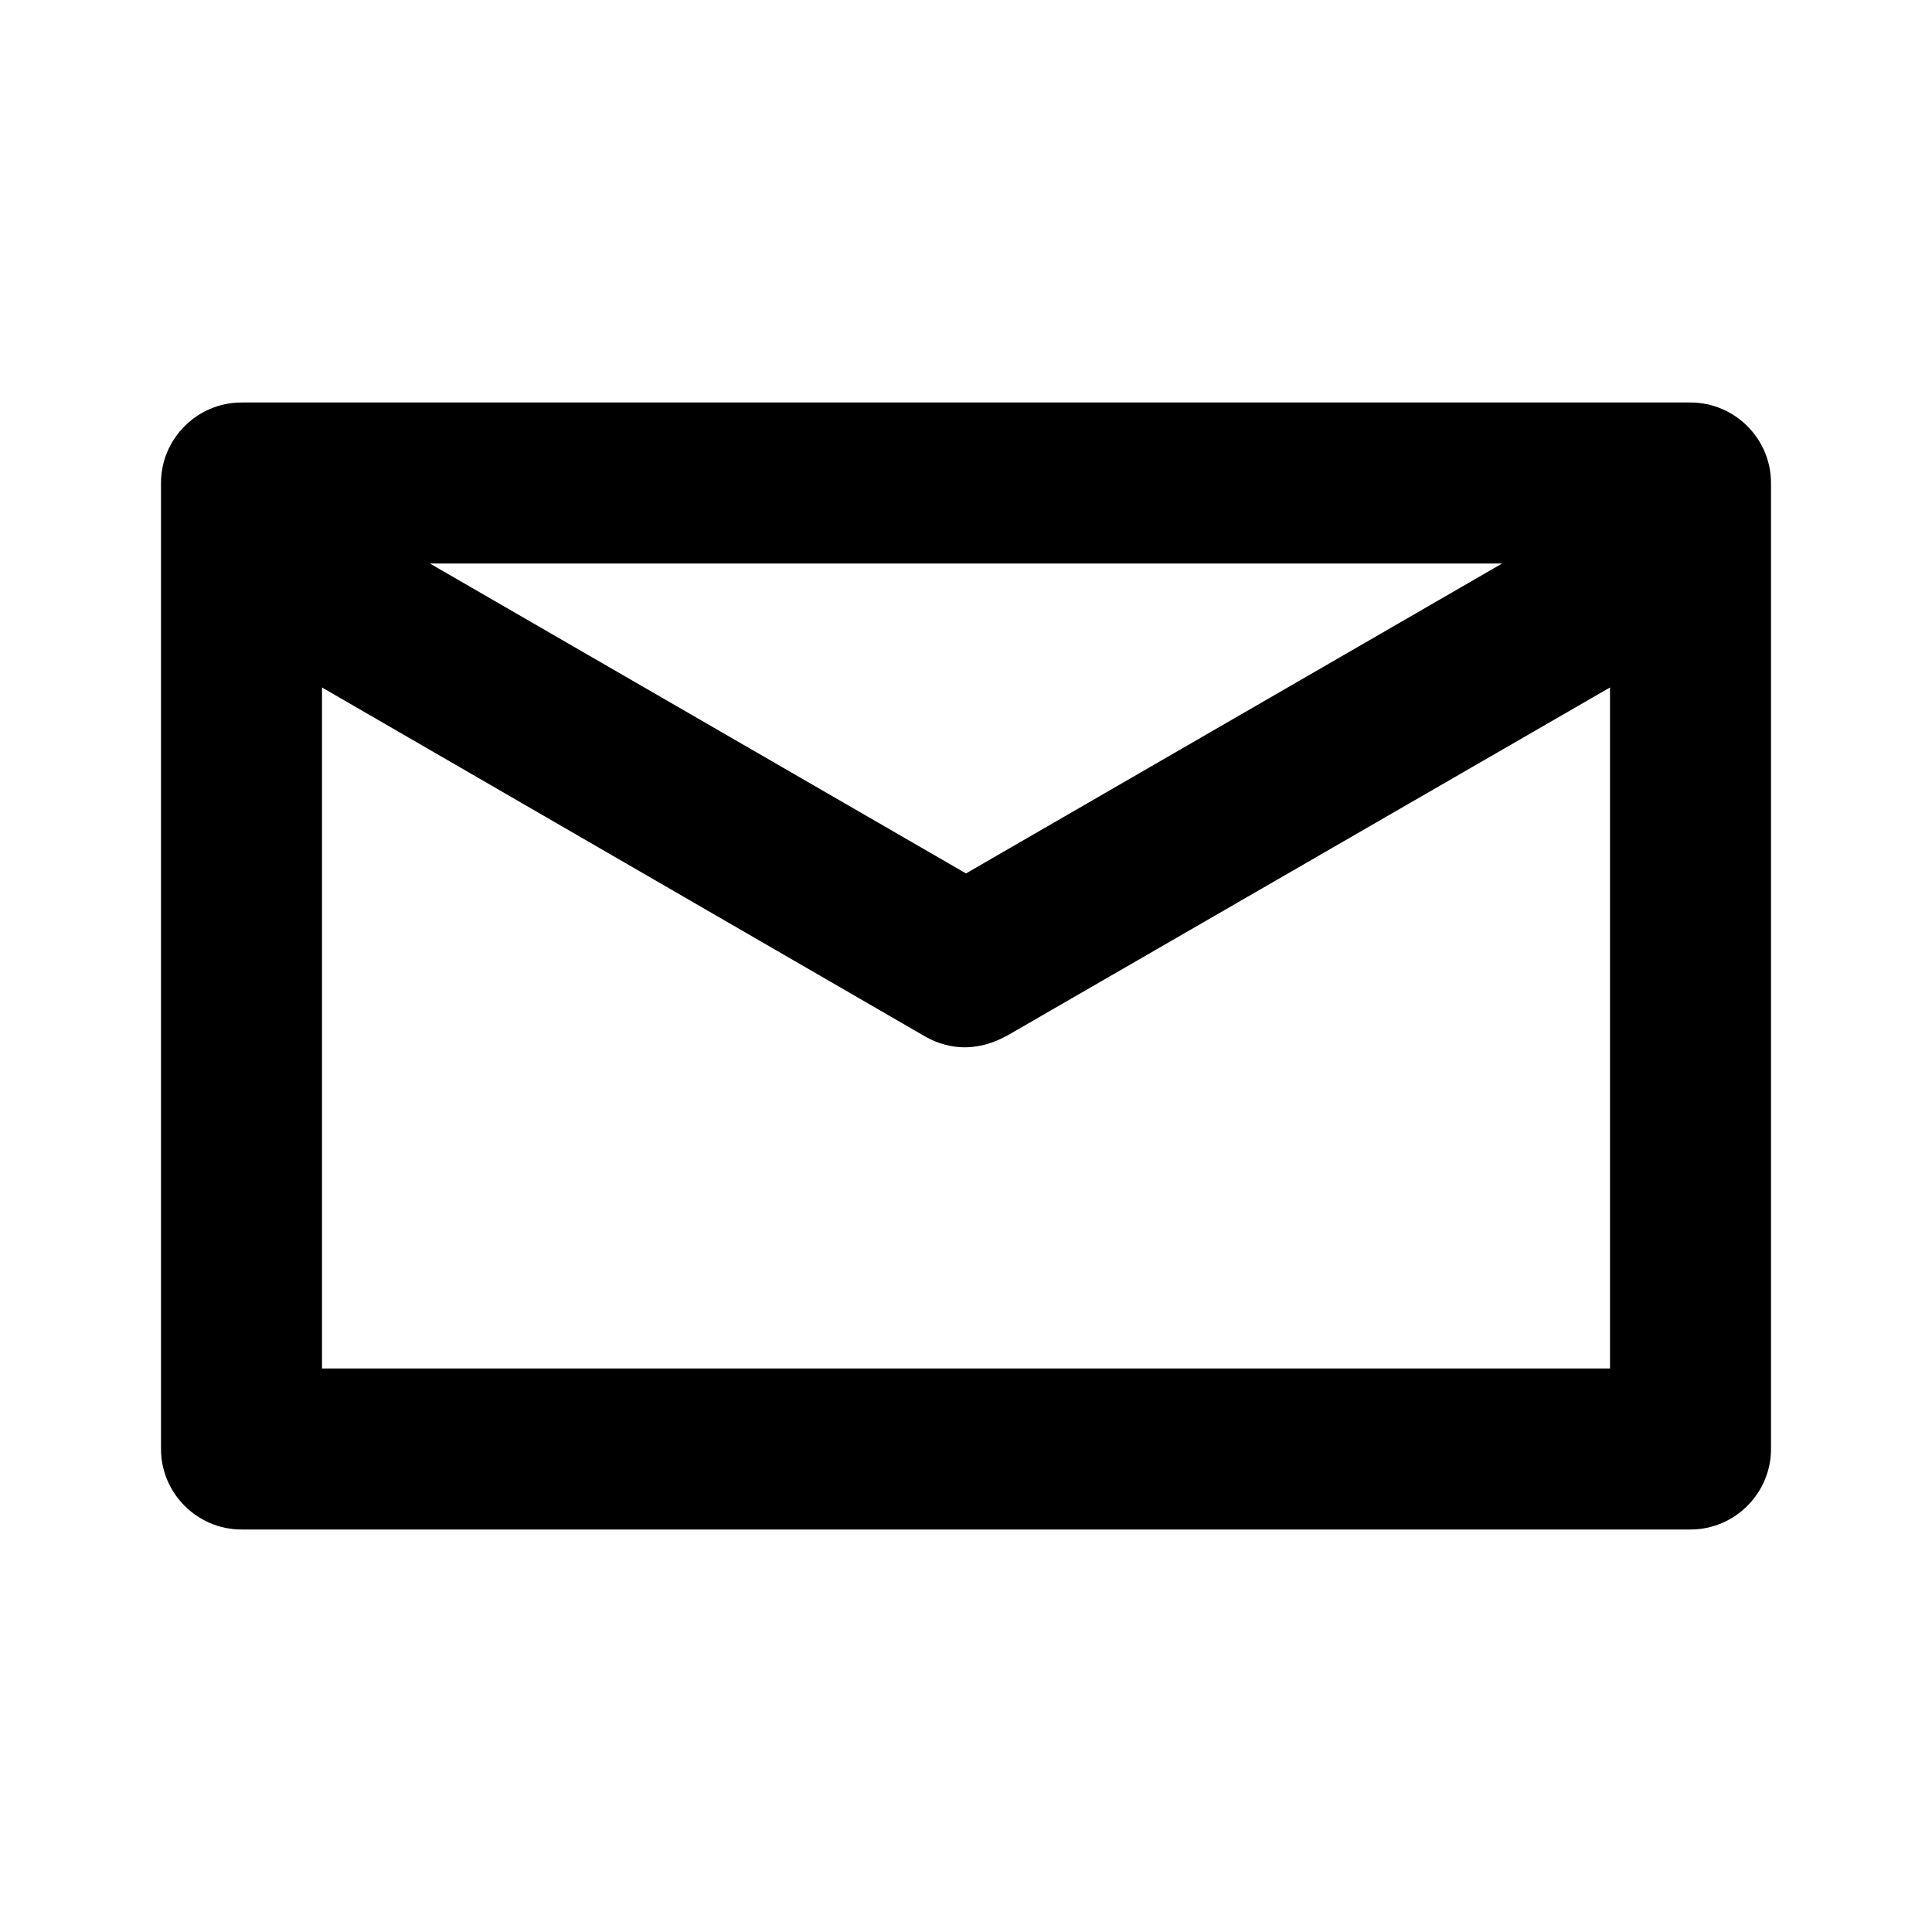
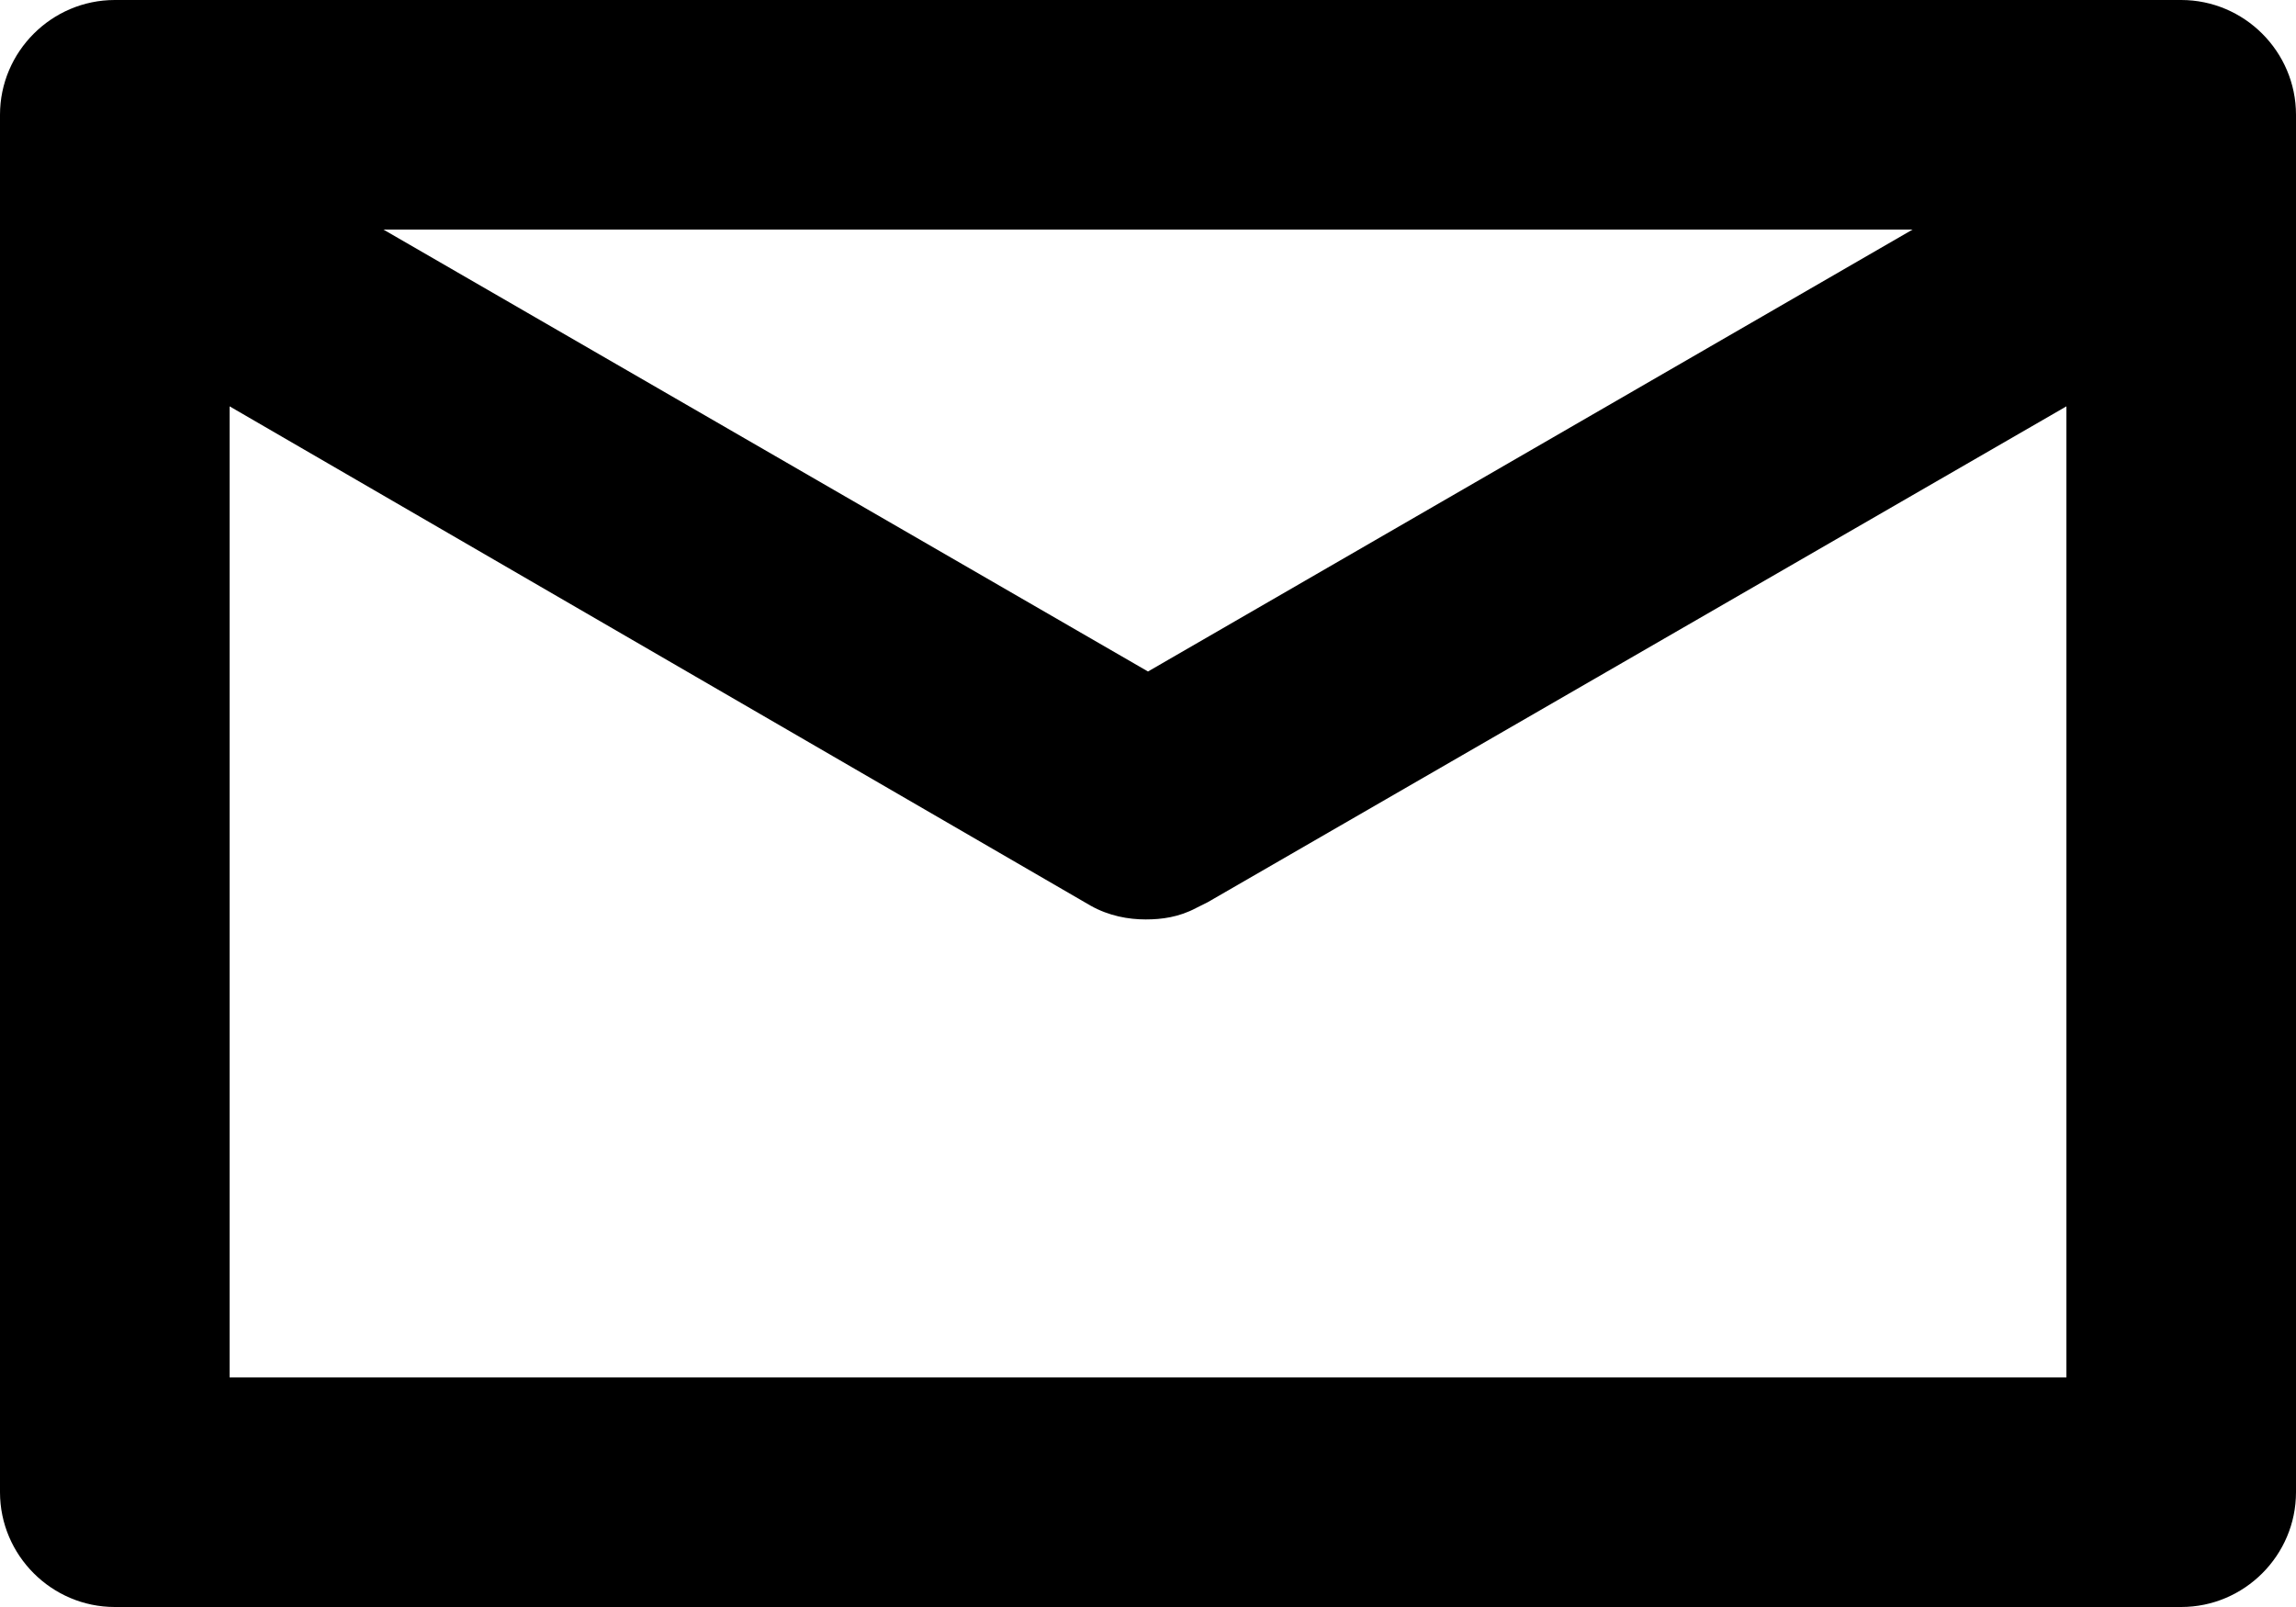
- <svg xmlns="http://www.w3.org/2000/svg" viewBox="0 0 24 24">
-   <path d="M5.34 7L12 10.85 18.66 7H5.34zM20 8.54l-7.48 4.32-.1.05c-.15.07-.3.1-.44.1-.15 0-.32-.04-.48-.13L4 8.54V17h16V8.54zM3 5h18c.55 0 1 .45 1 1v12c0 .55-.45 1-1 1H3c-.55 0-1-.45-1-1V6c0-.55.45-1 1-1z" />
+ <svg xmlns="http://www.w3.org/2000/svg" viewBox="0 0 20 14">
+   <path d="M3.34 2L10 5.85 16.66 2H3.34zM18 3.54l-7.48 4.32-.1.05c-.15.08-.3.1-.44.1-.15 0-.32-.03-.48-.12L2 3.54V12h16V3.54zM1 0h18c.55 0 1 .45 1 1v12c0 .55-.45 1-1 1H1c-.55 0-1-.45-1-1V1c0-.55.45-1 1-1z" />
</svg>
